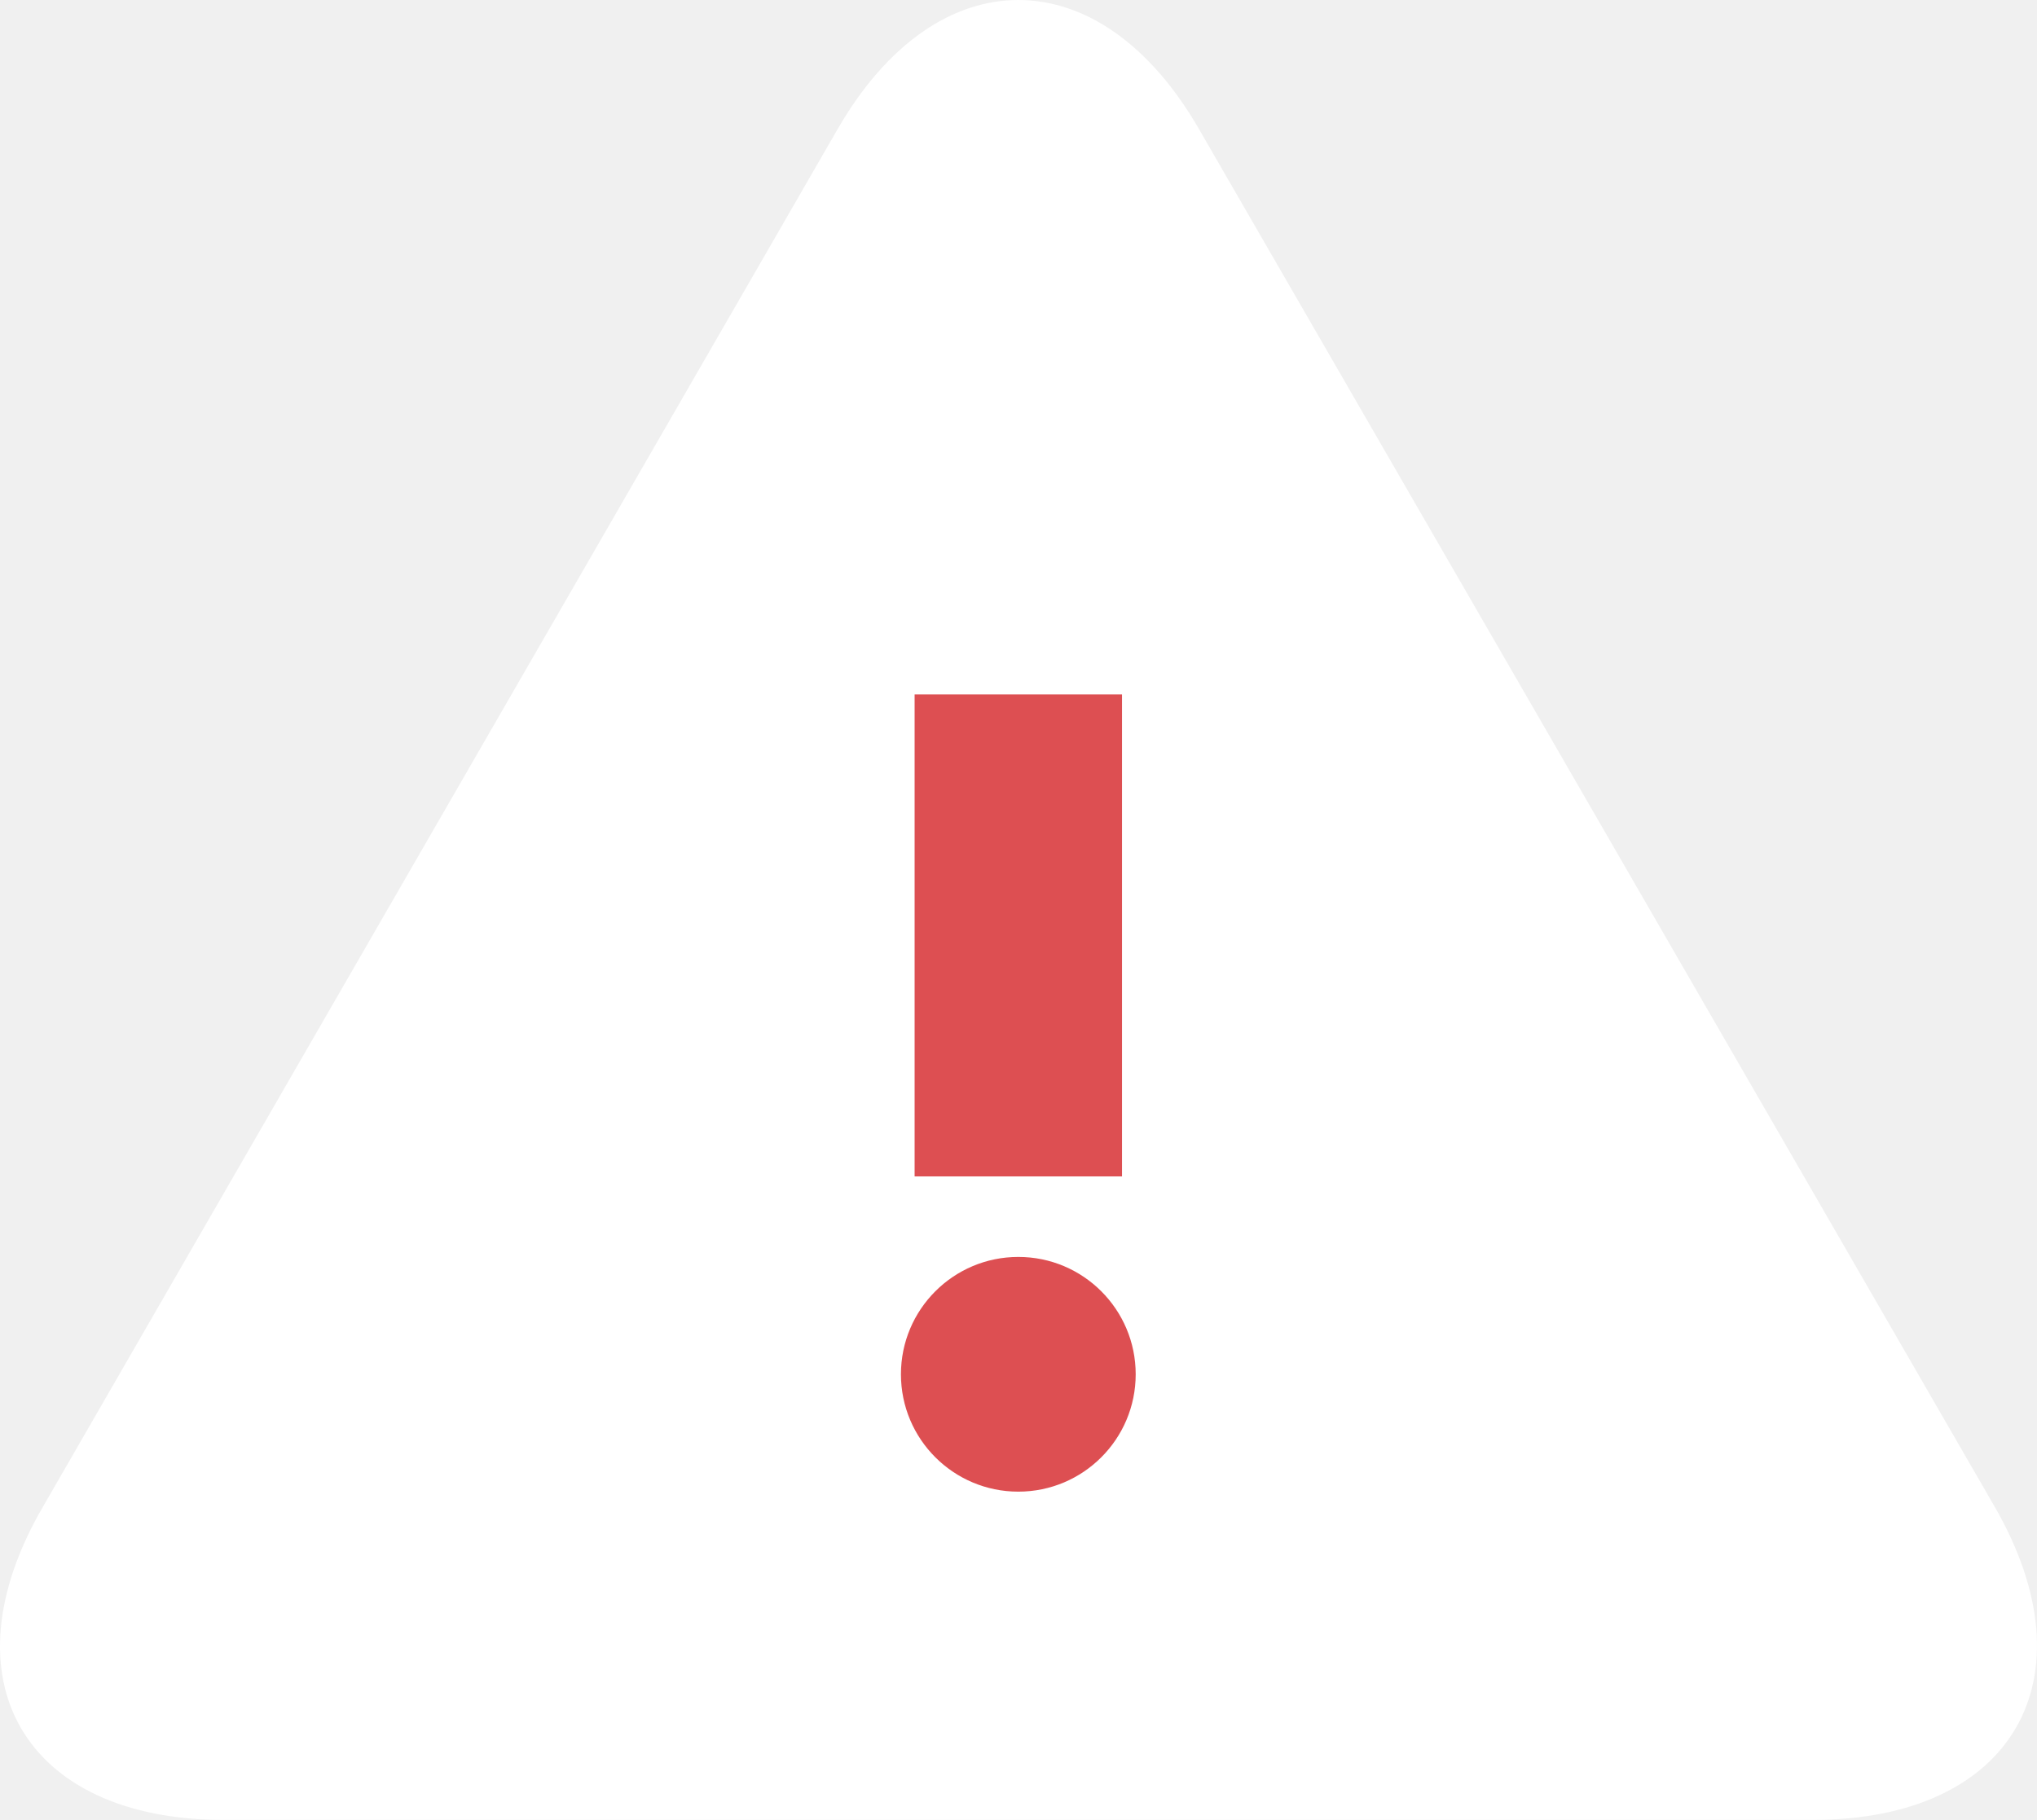
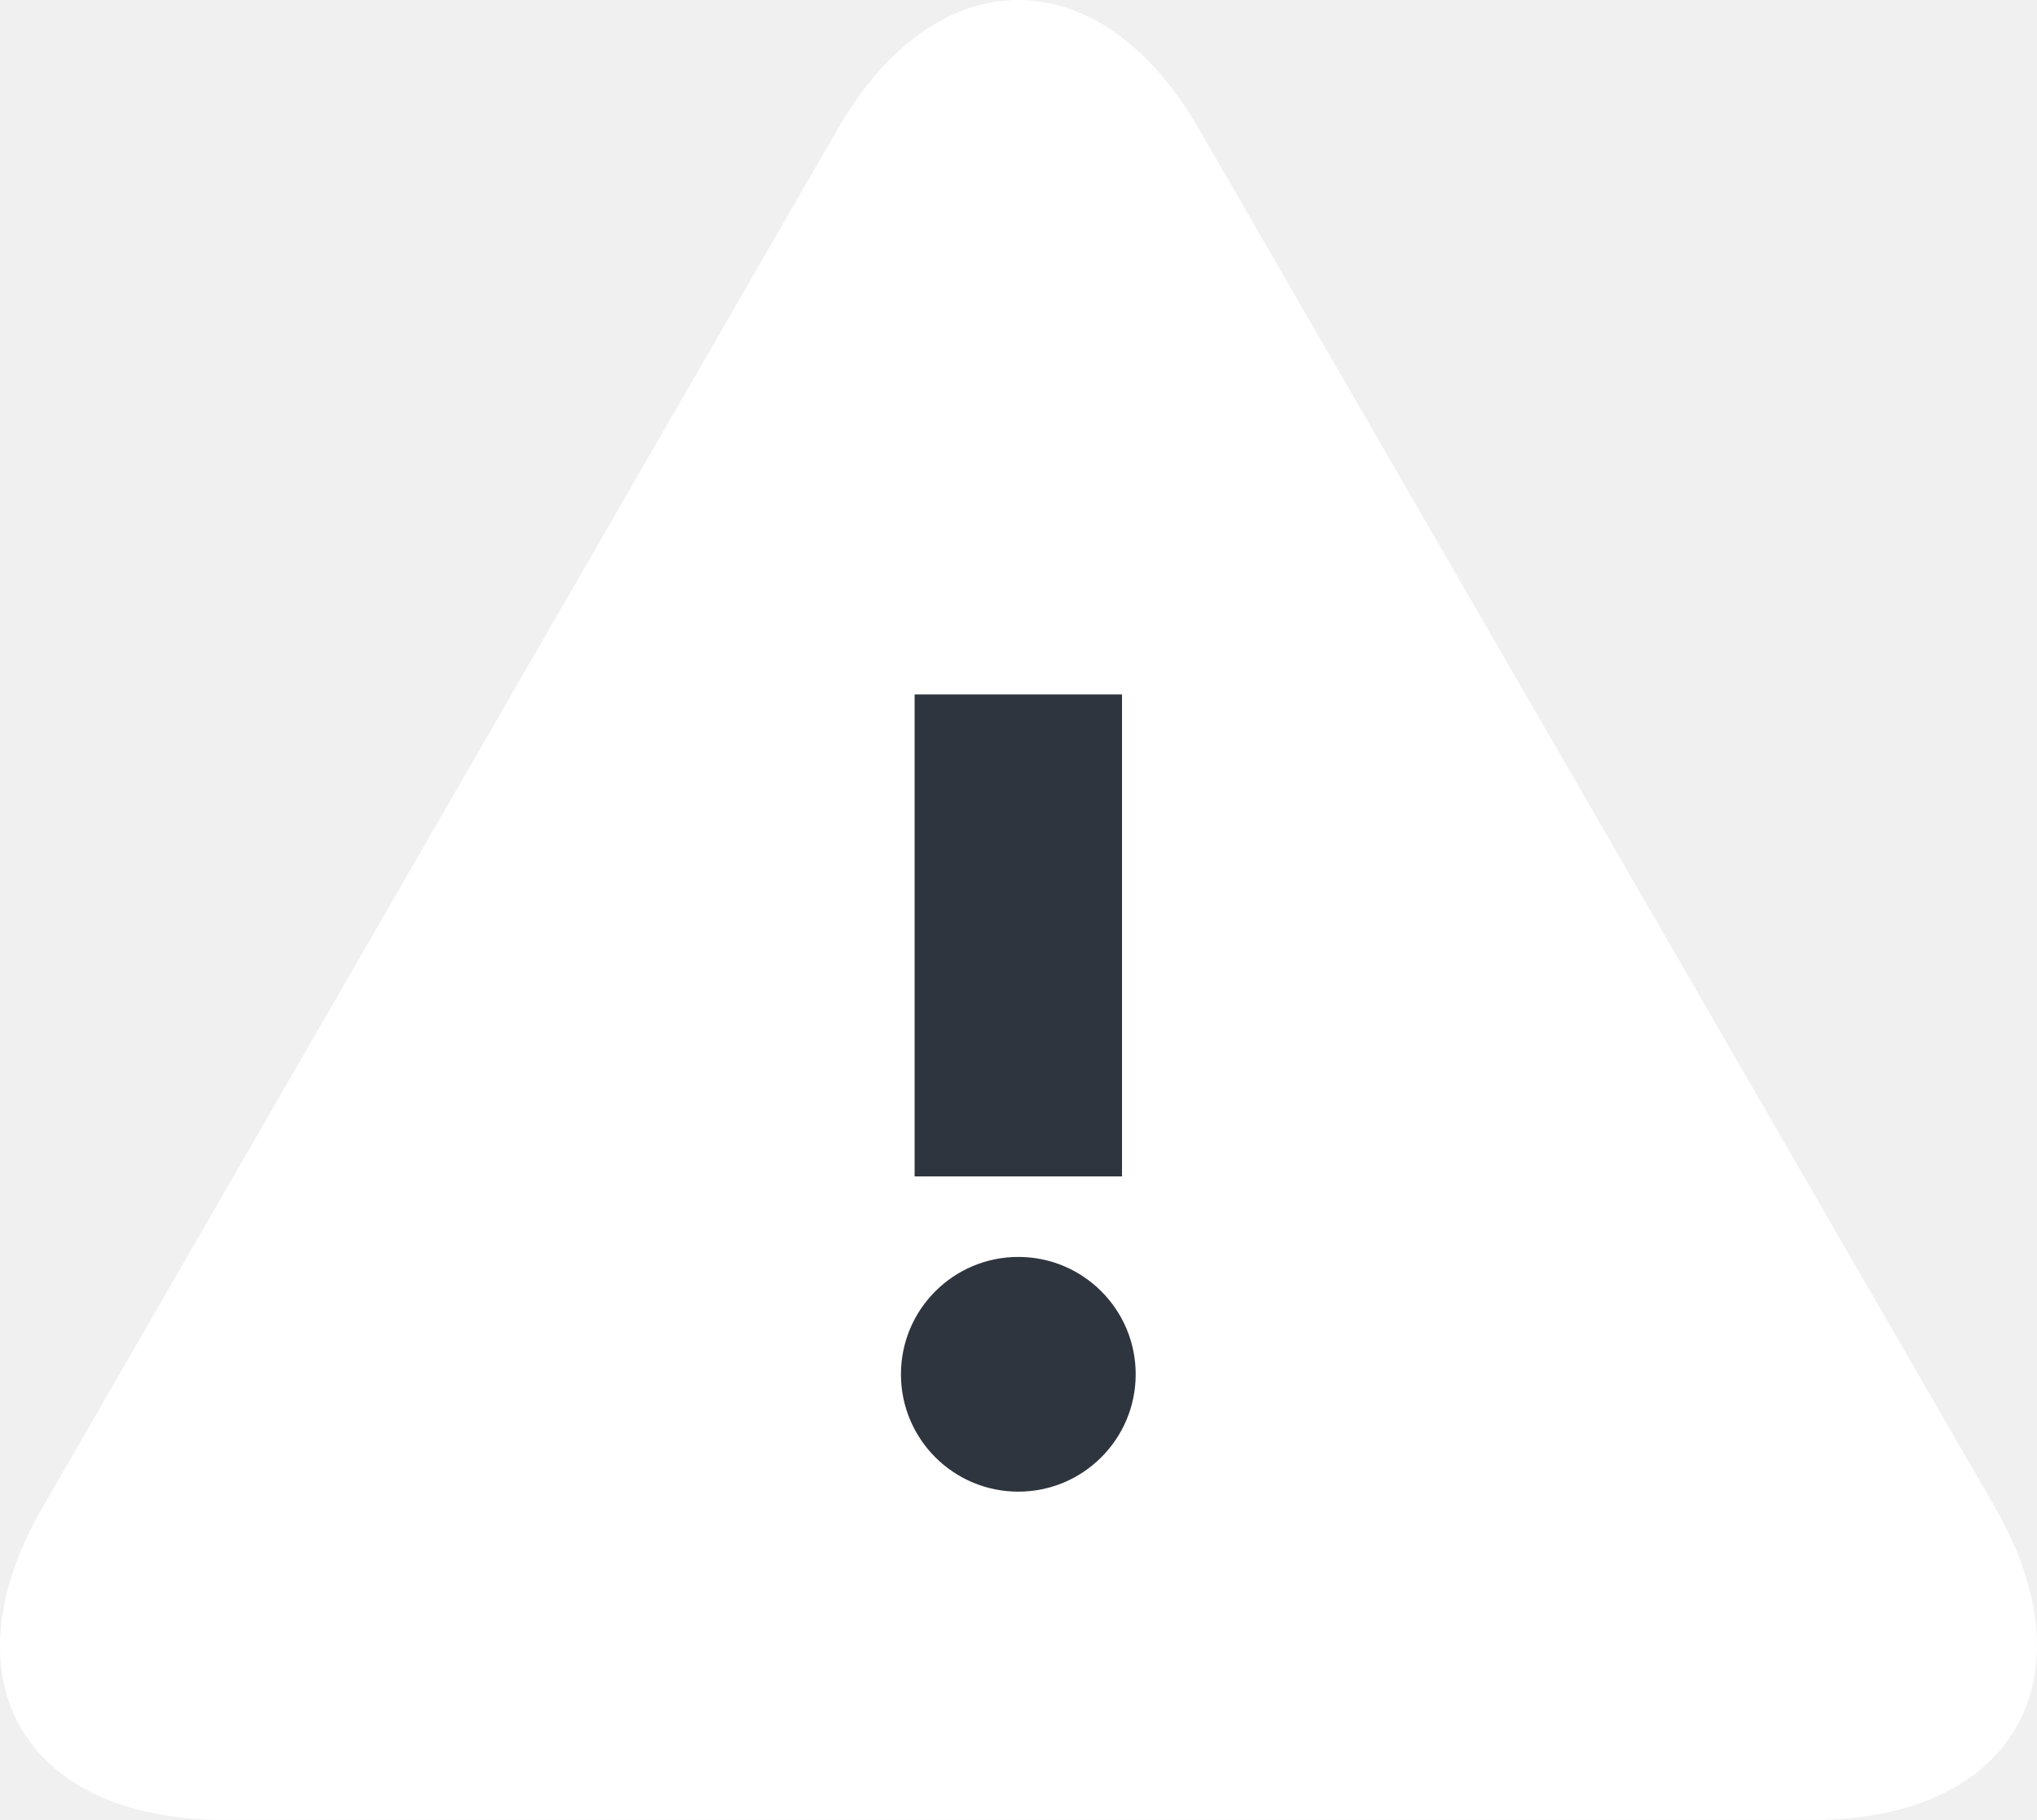
<svg xmlns="http://www.w3.org/2000/svg" id="Layer_1" data-name="Layer 1" viewBox="0 0 199.576 178.332">
  <defs>
-     <style>.cls-1{fill:#fff;}.cls-2{fill:#dd4f52;}</style>
+     <style>.cls-1{fill:#fff;}.cls-2{fill:#2F353F;}</style>
  </defs>
  <path class="cls-1" d="M195.847,158.466,117.9,23.489c-4.87-8.444-11.278-12.655-17.705-12.655S87.359,15.046,82.489,23.489L4.641,158.466c-9.841,16.887-1.856,30.7,17.705,30.7h155.7C197.6,189.166,205.588,175.353,195.847,158.466Z" transform="translate(-0.424 -10.834)" />
  <polygon class="cls-2" points="109.93 115.275 109.93 68.047 89.63 68.047 89.61 68.047 89.61 115.275 109.93 115.275" />
  <circle class="cls-2" cx="99.77" cy="134.666" r="11.5" />
</svg>
